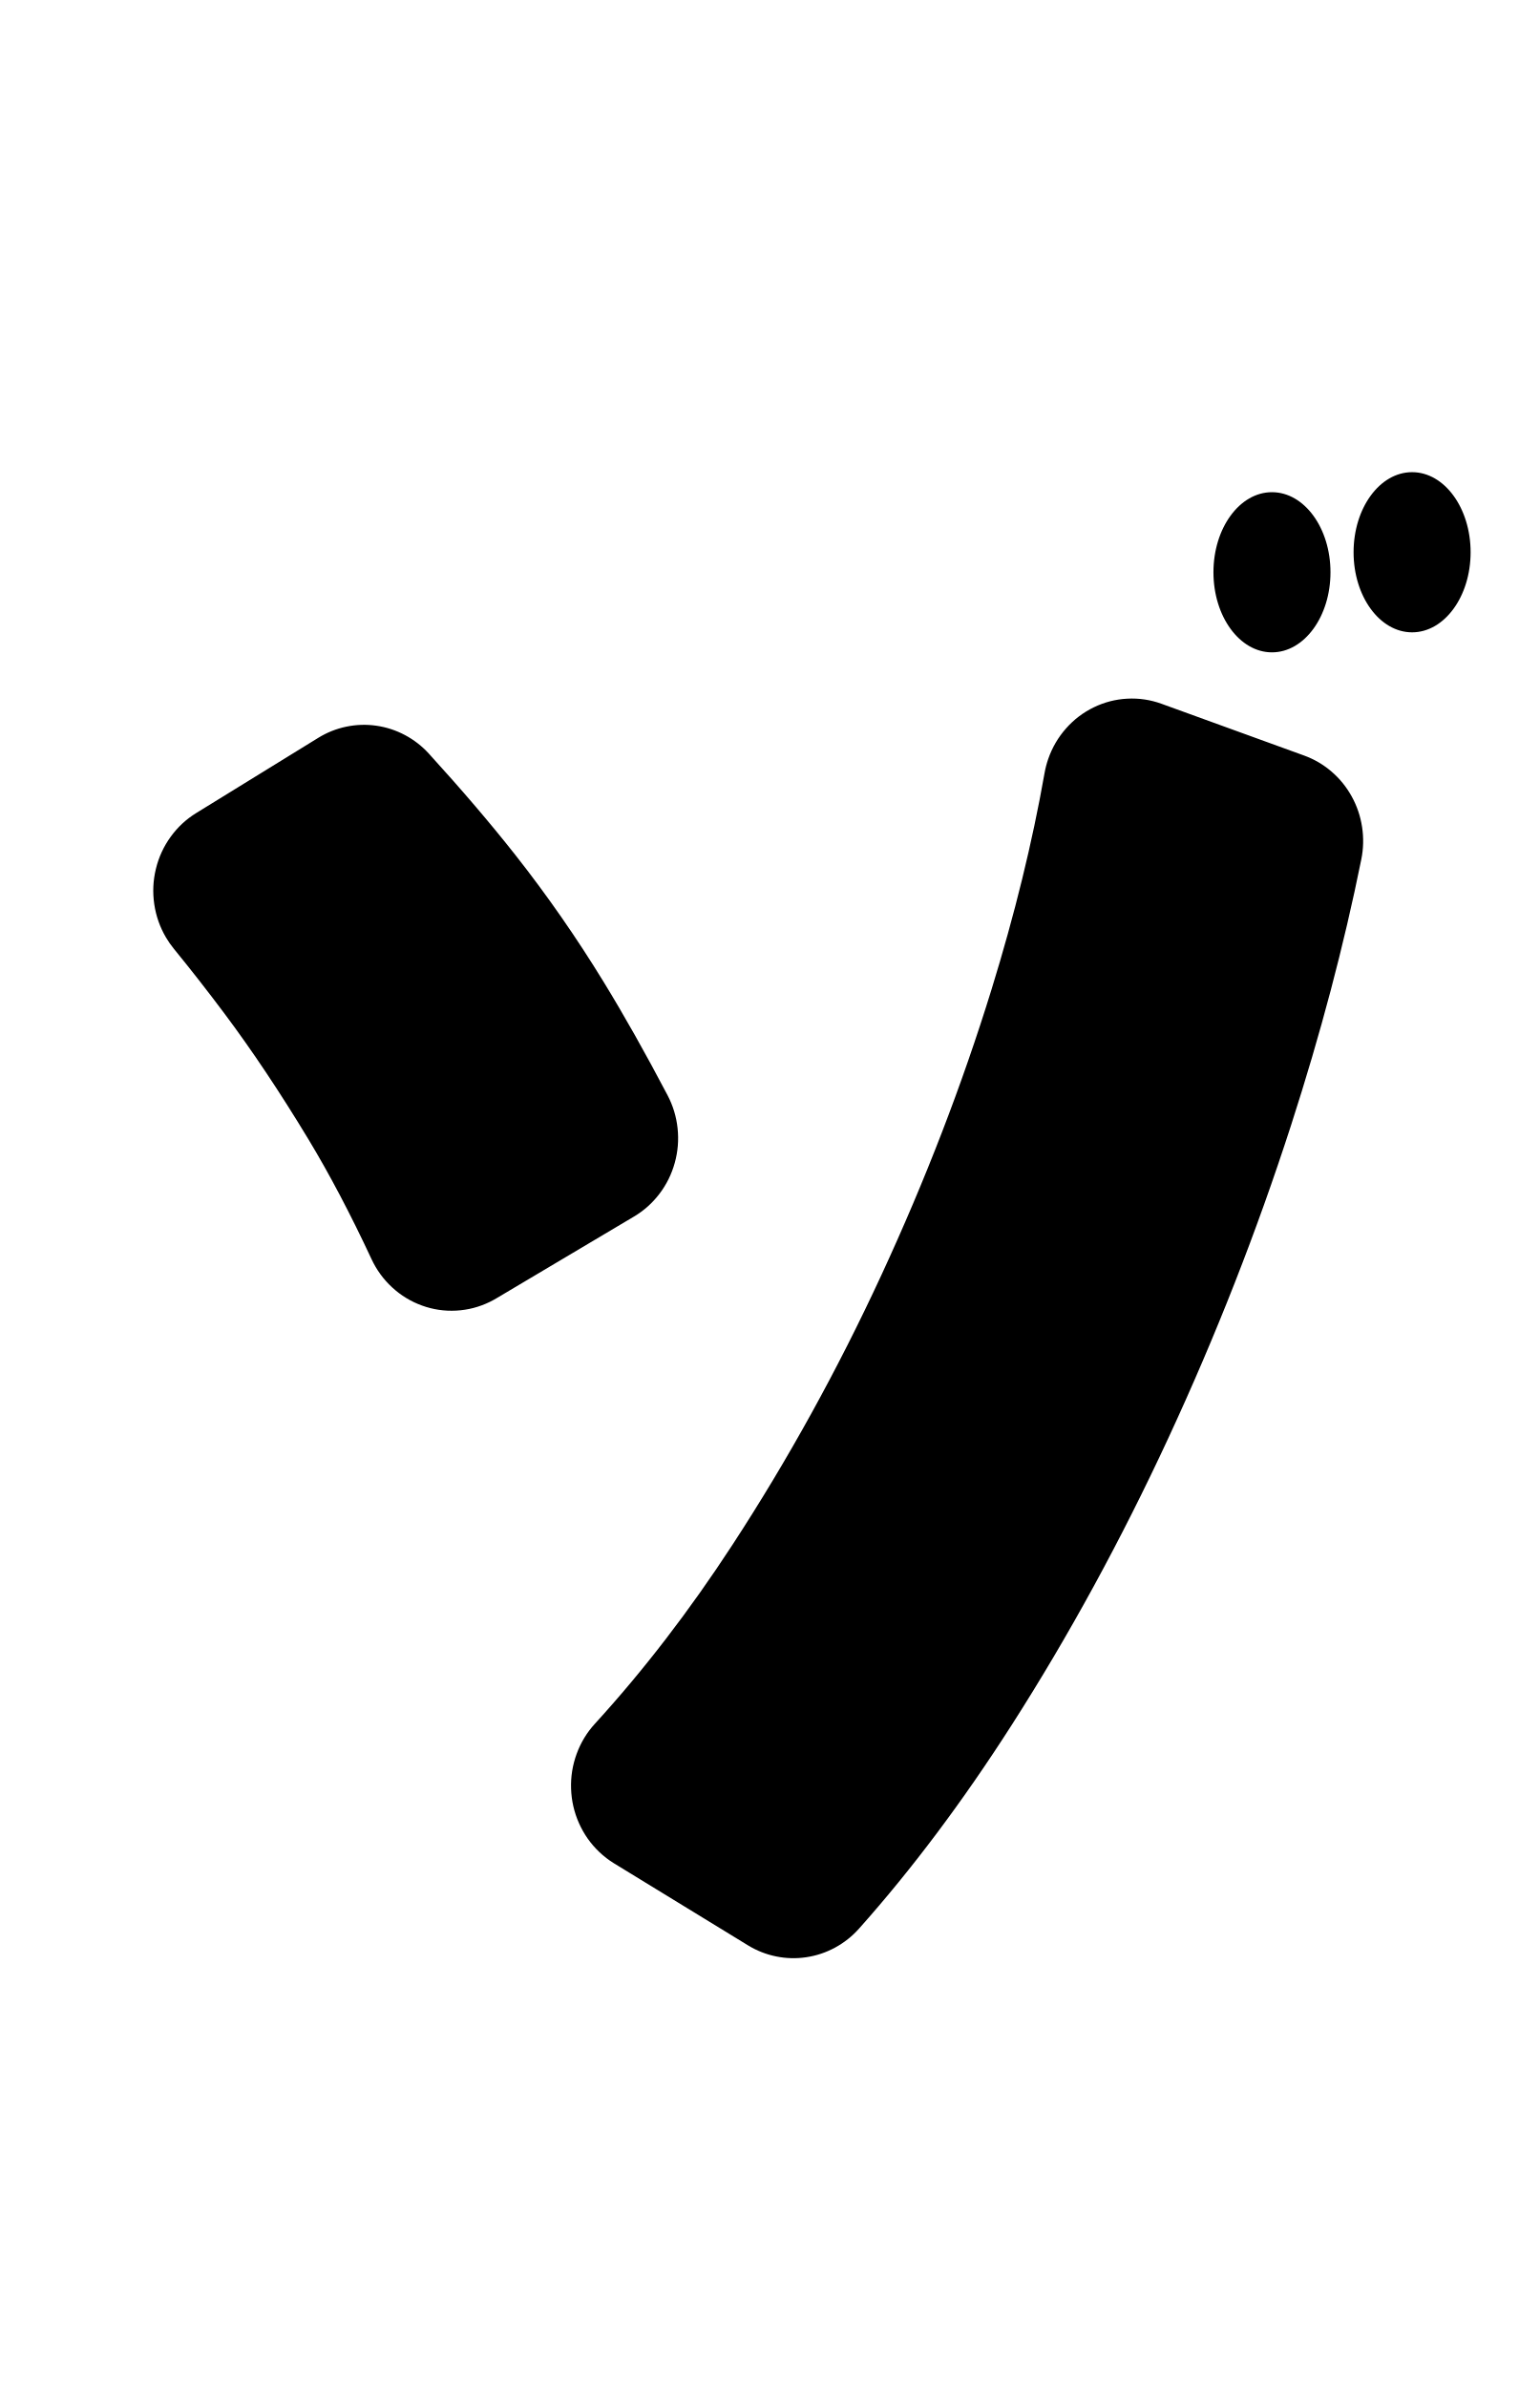
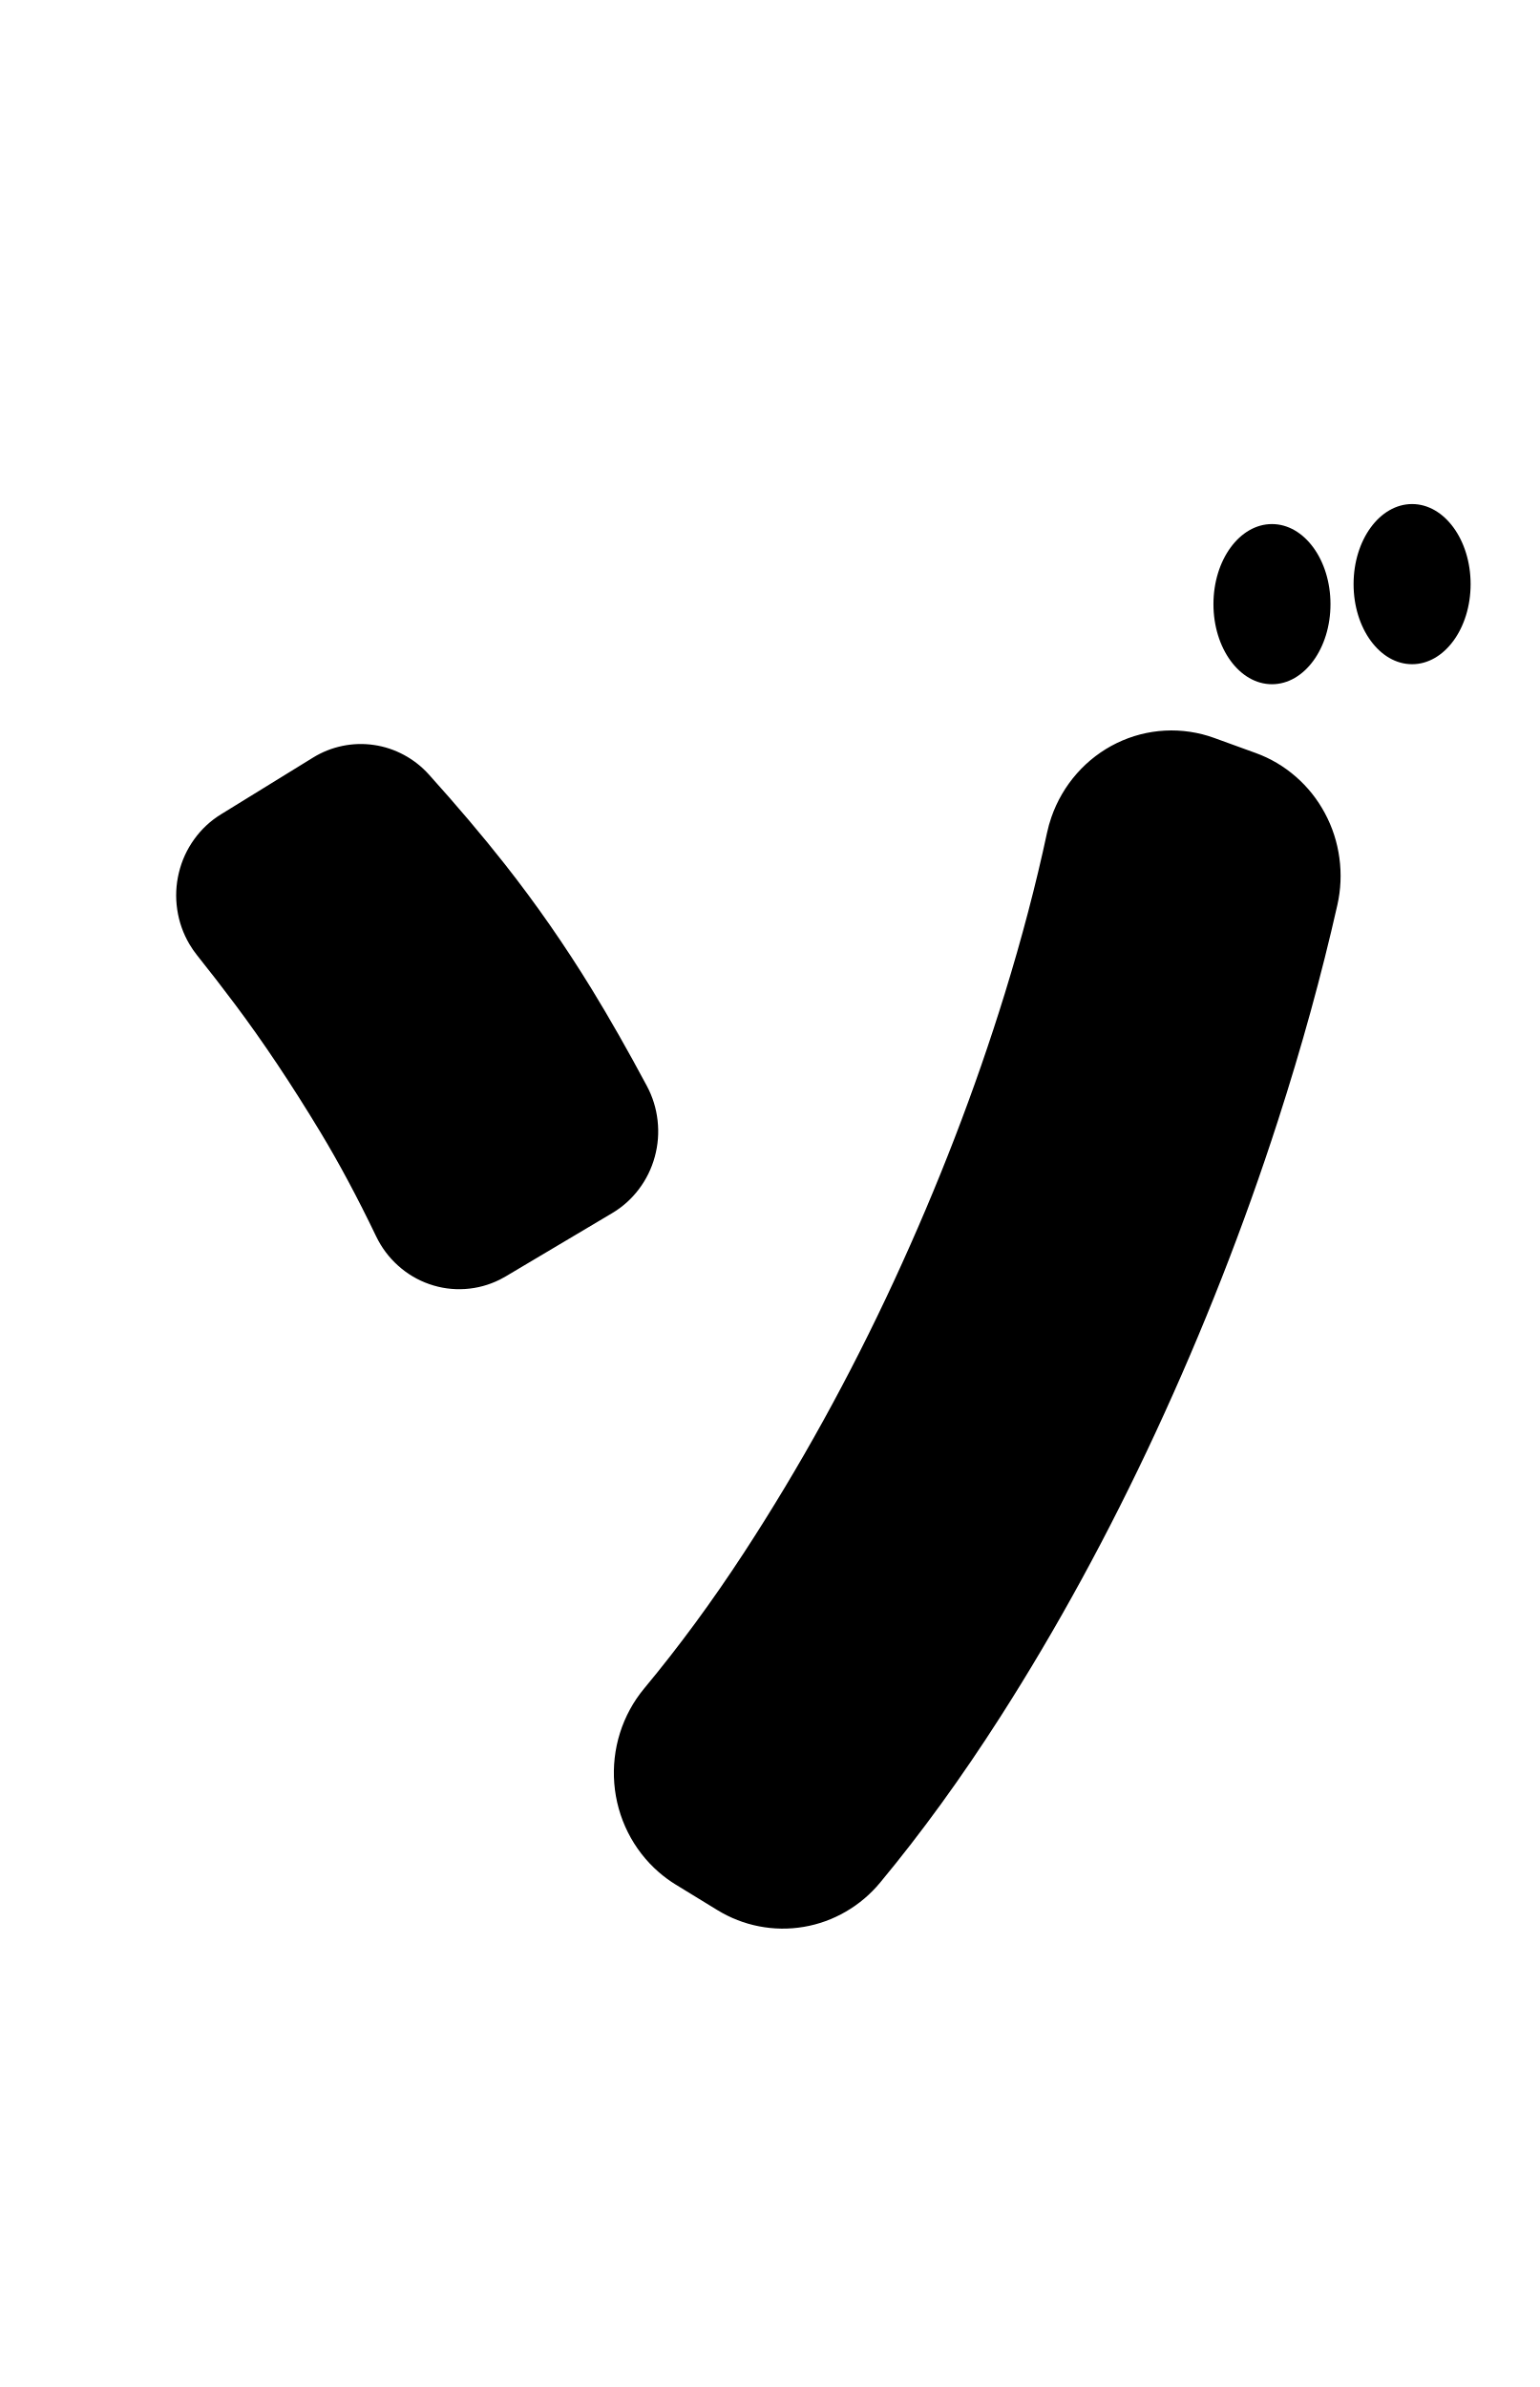
<svg xmlns="http://www.w3.org/2000/svg" viewBox="0 0 1000 1550">
  <g transform="translate(0 1200) scale(1 -1)">
-     <path d="M557.863 -52.319Q609.444 5.559 657.146 80.113Q712.606 166.791 758.846 266.475Q805.013 366 838.388 469.283Q867.111 558.172 884.025 642.008Q886.131 652.45 884.523 662.984Q882.914 673.518 877.794 682.806Q872.674 692.094 864.693 698.958Q856.712 705.821 846.883 709.388L754.27 742.999Q743.473 746.918 732.031 746.314Q720.589 745.711 710.243 740.677Q699.898 735.643 692.225 726.946Q684.551 718.249 680.718 707.212Q679.143 702.676 678.309 697.94Q666.461 630.629 643.901 557.545Q615.206 464.582 572.344 371.985Q529.539 279.51 475.735 197.01Q433.682 132.529 386.32 80.684Q378.5 72.124 374.48 61.157Q370.46 50.189 370.852 38.484Q371.243 26.779 375.987 16.118Q380.731 5.457 389.105 -2.536Q393.578 -6.806 398.829 -10.02L485.694 -63.184Q494.25 -68.421 504.03 -70.412Q513.81 -72.404 523.676 -70.918Q533.542 -69.433 542.345 -64.644Q551.148 -59.855 557.863 -52.319ZM322.192 356.842 411.704 410.028Q421.392 415.784 428.263 424.833Q435.133 433.882 438.183 444.905Q441.234 455.927 440.019 467.314Q438.805 478.701 433.503 488.793Q411.845 530.013 391.932 562.511Q365.434 605.754 334.733 644.745Q310.607 675.387 278.545 710.577Q271.789 717.992 262.997 722.672Q254.206 727.352 244.389 728.759Q234.573 730.165 224.861 728.136Q215.15 726.107 206.66 720.877L127.403 672.044Q117.591 665.998 110.788 656.573Q103.986 647.149 101.229 635.781Q98.473 624.413 100.182 612.832Q101.891 601.251 107.806 591.221Q110.089 587.348 112.924 583.878Q129.39 563.719 145.56 542.124Q172.639 505.961 200.278 460.216Q220.816 426.226 241.253 382.408Q246.184 371.836 254.697 363.998Q263.21 356.16 274.01 352.248Q284.809 348.337 296.251 348.948Q307.693 349.559 318.035 354.599Q320.158 355.634 322.192 356.842ZM864.0 828.395C864.0 857.113 846.987 880.395 826.0 880.395C805.013 880.395 788.0 857.113 788.0 828.395C788.0 799.676 805.013 776.395 826.0 776.395C846.987 776.395 864.0 799.676 864.0 828.395ZM955.0 841.395C955.0 870.113 937.987 893.395 917.0 893.395C896.013 893.395 879.0 870.113 879.0 841.395C879.0 812.676 896.013 789.395 917.0 789.395C937.987 789.395 955.0 812.676 955.0 841.395Z" />
+     <path d="M571.551 -22.462Q611.785 26.025 649.614 85.148Q704.737 171.301 750.714 270.417Q796.642 369.427 829.842 472.169Q853.011 543.87 868.445 612.23Q871.873 627.413 869.787 642.848Q867.701 658.283 860.374 671.947Q853.047 685.611 841.44 695.712Q829.833 705.813 815.469 711.026L788.497 720.815Q780.812 723.604 772.742 724.807Q764.673 726.01 756.529 725.58Q748.384 725.15 740.479 723.105Q732.573 721.059 725.209 717.477Q717.846 713.894 711.307 708.911Q704.769 703.929 699.308 697.738Q693.846 691.548 689.671 684.387Q685.495 677.226 682.767 669.37Q681.023 664.351 679.91 659.148Q669.063 608.486 652.484 554.777Q623.604 461.215 580.479 368.05Q537.393 274.966 483.223 191.906Q452.22 144.368 418.335 103.606Q413.055 97.254 409.088 89.97Q405.121 82.687 402.62 74.752Q400.119 66.817 399.181 58.536Q398.243 50.255 398.903 41.946Q399.564 33.637 401.797 25.62Q404.03 17.602 407.751 10.184Q411.471 2.766 416.536 -3.768Q421.601 -10.302 427.815 -15.7Q433.028 -20.228 438.898 -23.82L465.873 -40.33Q478.496 -48.056 492.95 -50.863Q507.404 -53.671 521.919 -51.217Q536.435 -48.762 549.234 -41.347Q562.034 -33.931 571.551 -22.462ZM328.415 371.181 397.517 412.239Q407.678 418.276 414.866 427.78Q422.055 437.284 425.213 448.855Q428.372 460.426 427.035 472.361Q425.699 484.296 420.064 494.839Q401.521 529.53 384.305 557.627Q358.09 600.409 327.722 638.977Q306.306 666.176 278.562 697.015Q271.525 704.836 262.328 709.788Q253.131 714.74 242.842 716.248Q232.552 717.756 222.365 715.645Q212.177 713.534 203.275 708.049L143.494 671.216Q133.252 664.906 126.152 655.069Q119.052 645.232 116.175 633.367Q113.298 621.502 115.082 609.414Q116.866 597.326 123.039 586.857Q125.256 583.098 127.972 579.7Q140.425 564.117 152.707 547.716Q180.059 511.187 207.936 465.051Q226.135 434.931 244.234 397.236Q249.503 386.262 258.479 378.185Q267.455 370.108 278.772 366.157Q290.089 362.205 302.023 362.982Q313.957 363.759 324.693 369.145Q326.589 370.096 328.415 371.181ZM864.0 807.693C864.0 836.412 846.987 859.693 826.0 859.693C805.013 859.693 788.0 836.412 788.0 807.693C788.0 778.974 805.013 755.693 826.0 755.693C846.987 755.693 864.0 778.974 864.0 807.693ZM955.0 820.693C955.0 849.412 937.987 872.693 917.0 872.693C896.013 872.693 879.0 849.412 879.0 820.693C879.0 791.974 896.013 768.693 917.0 768.693C937.987 768.693 955.0 791.974 955.0 820.693Z" />
  </g>
</svg>
